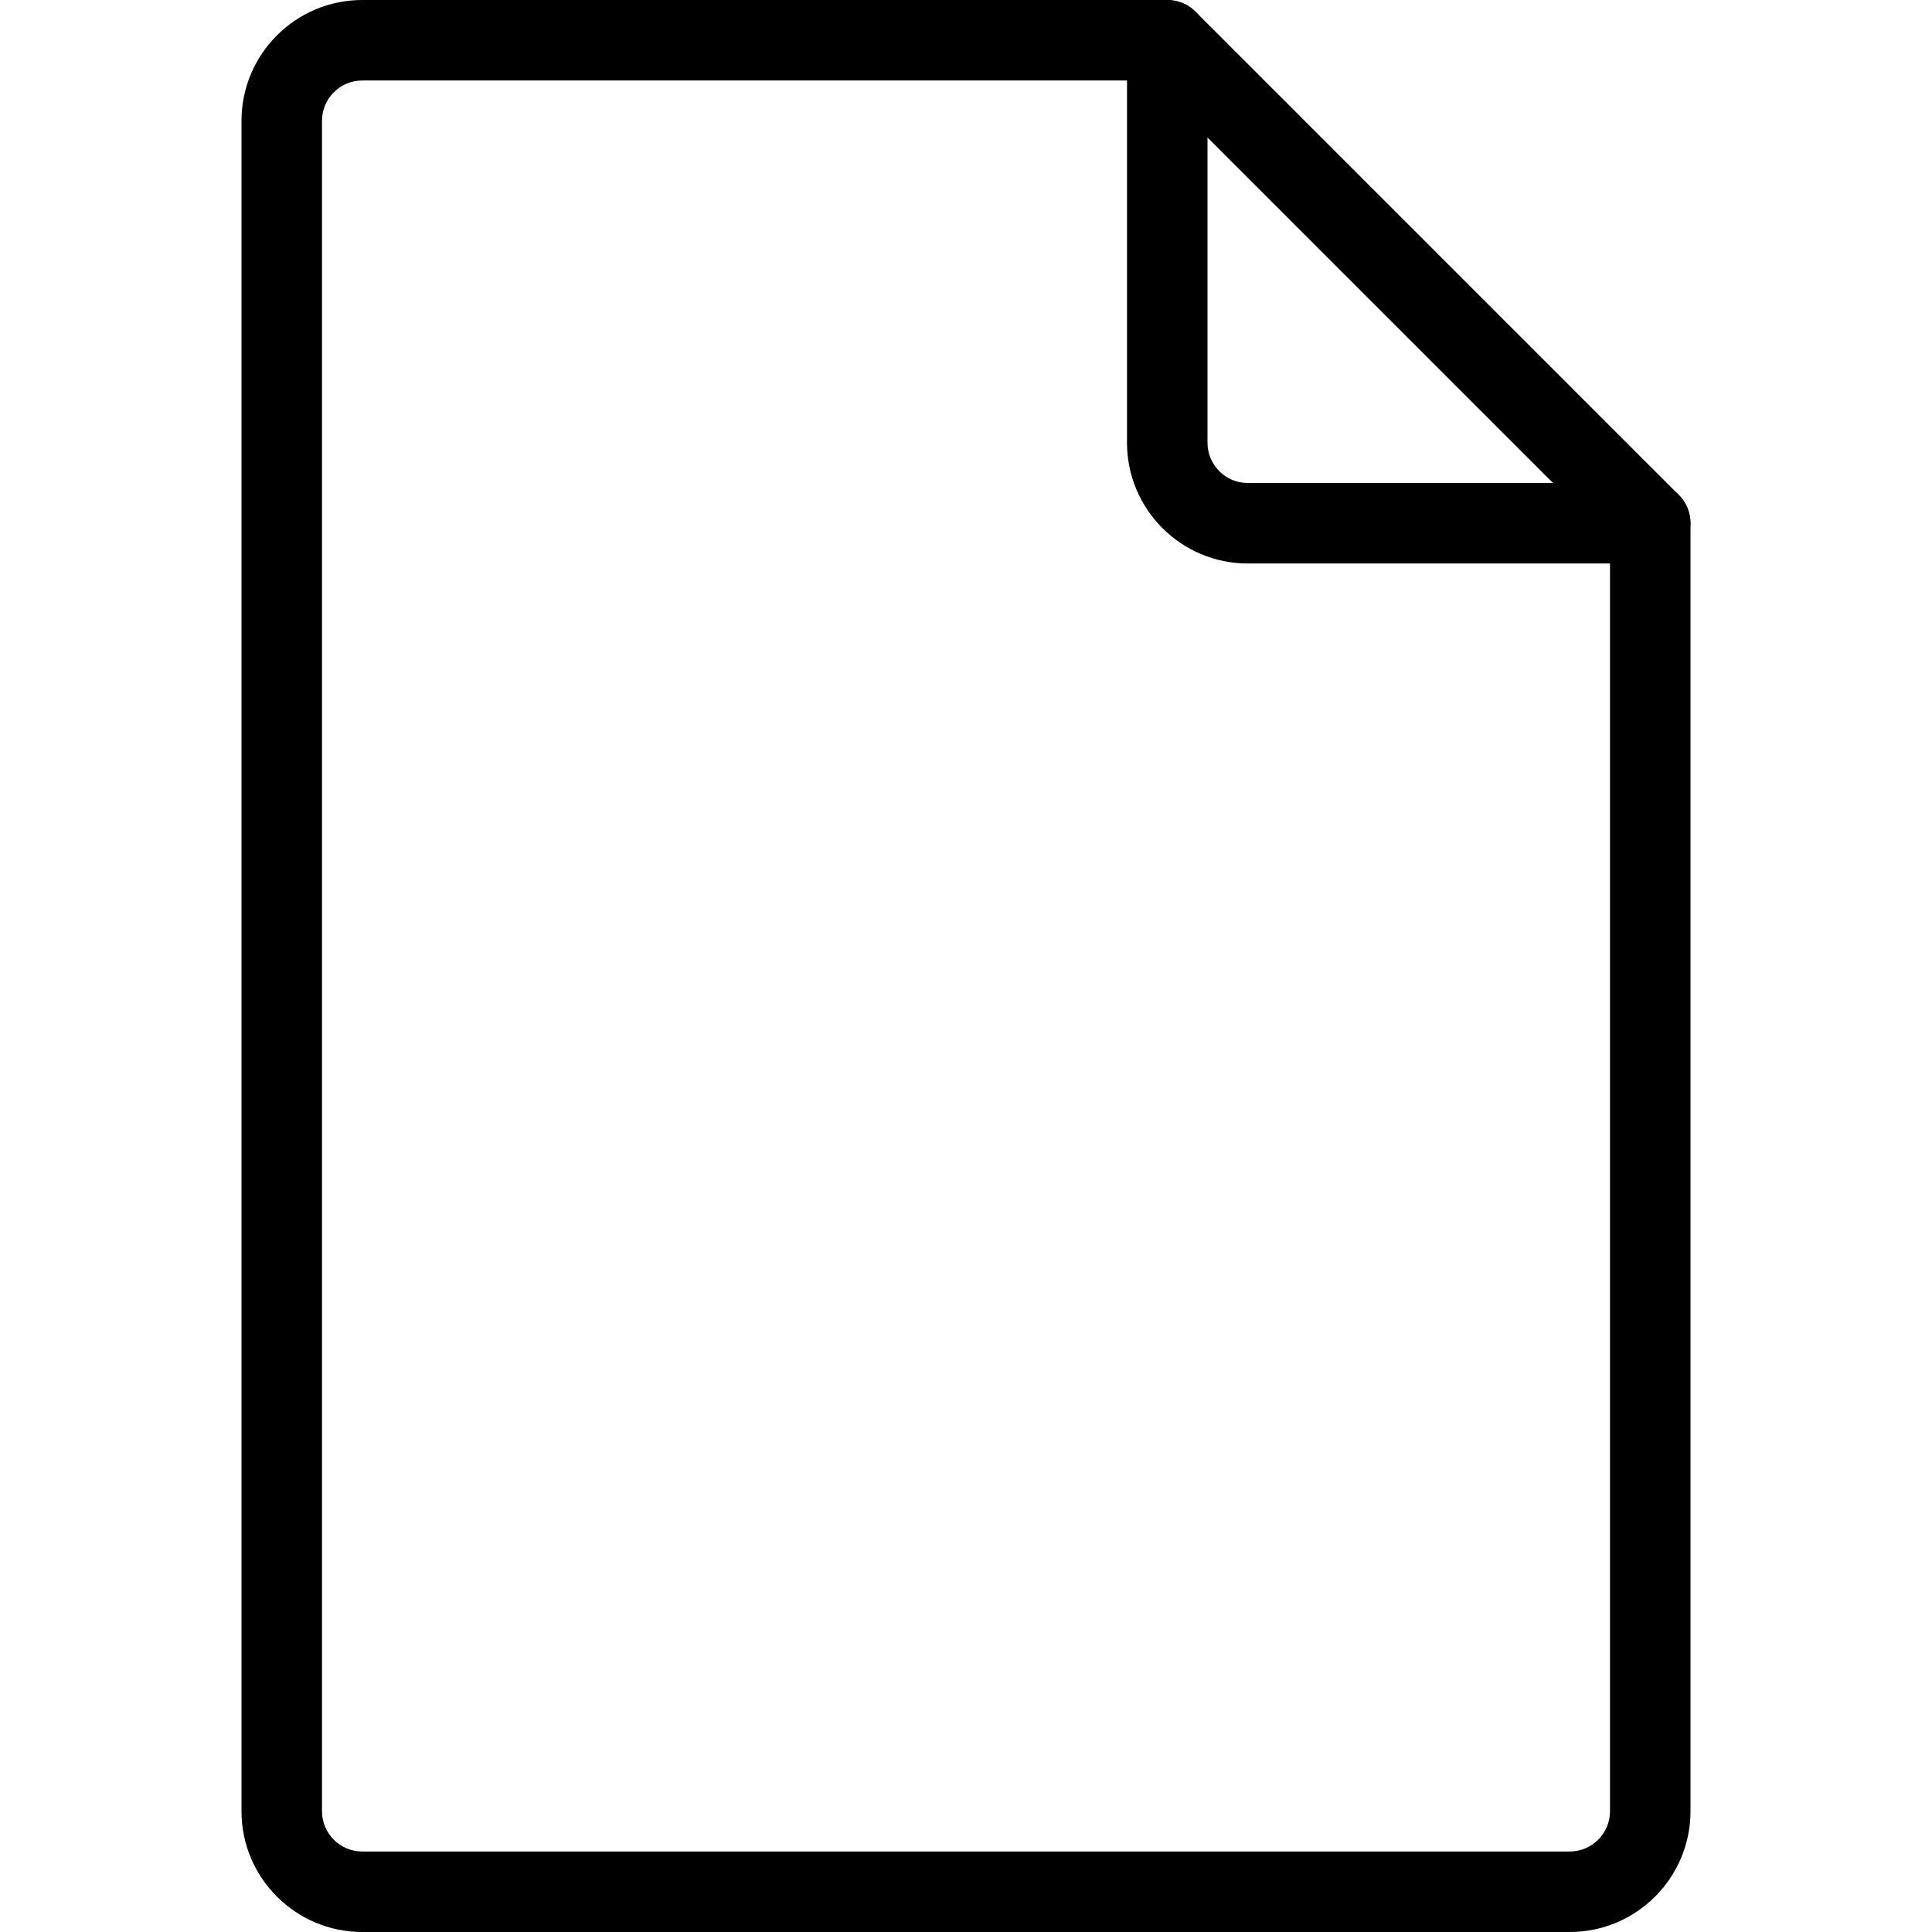
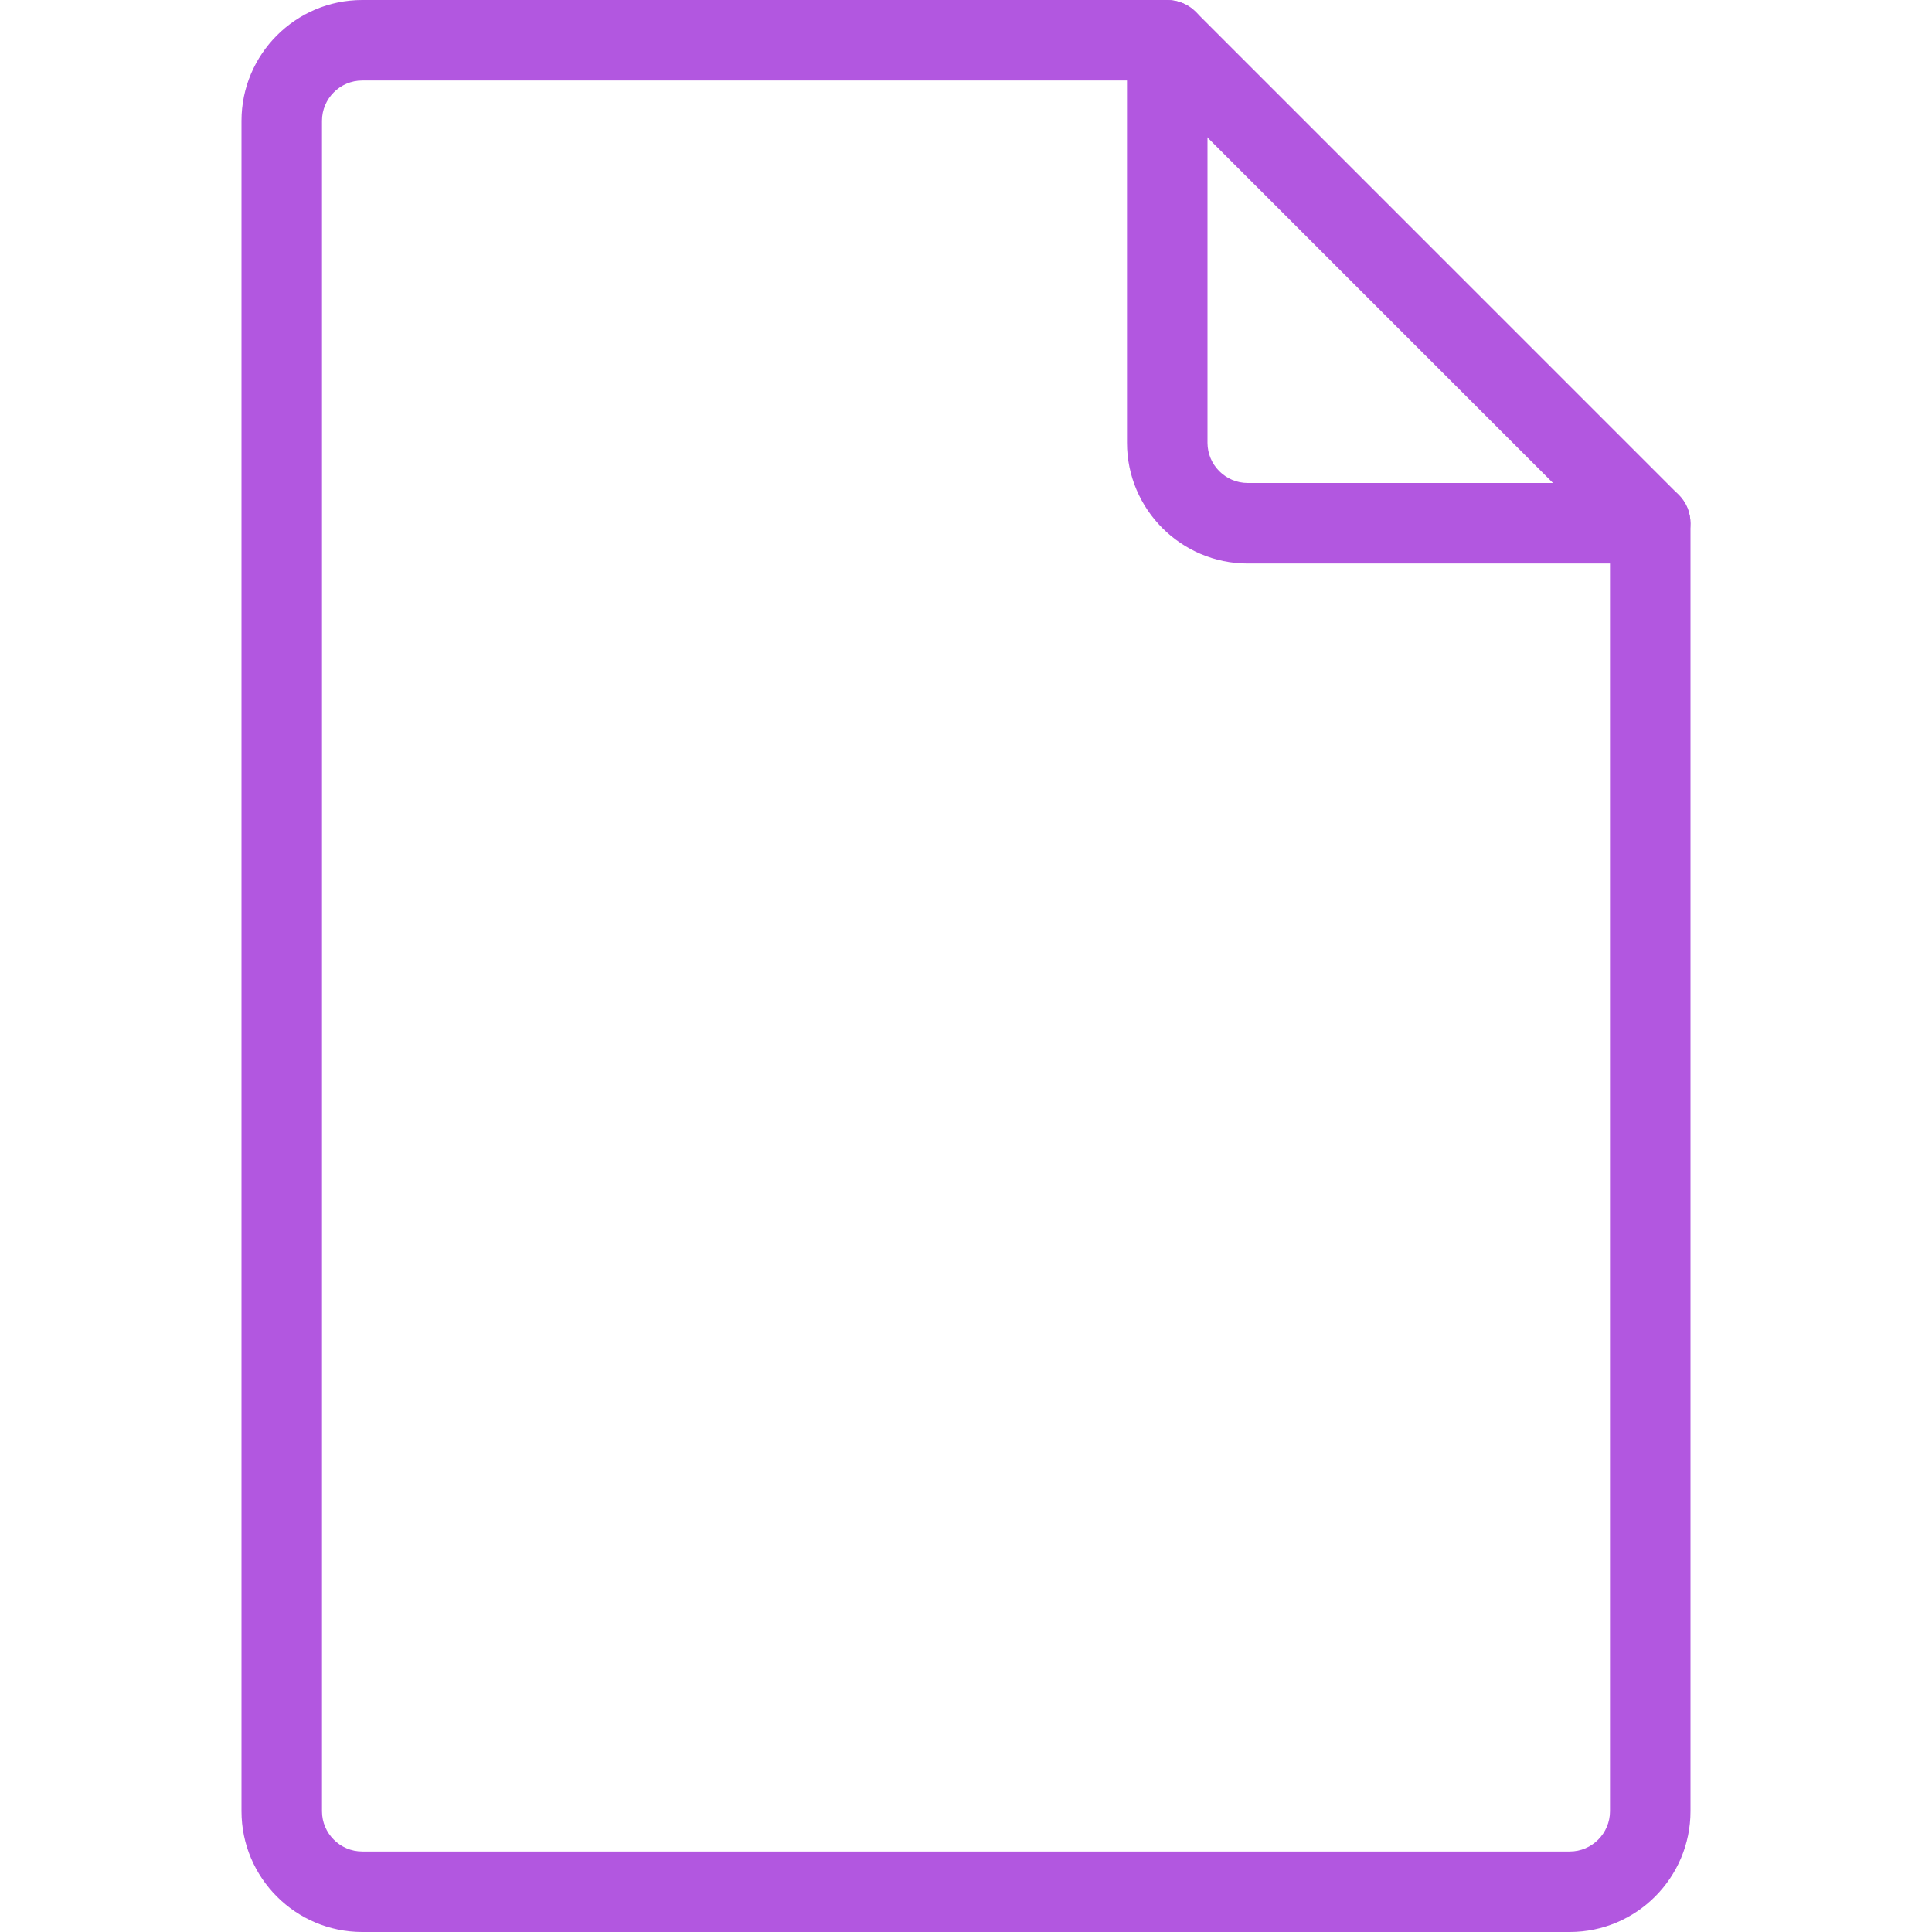
- <svg xmlns="http://www.w3.org/2000/svg" version="1.1" id="Capa_1" x="0px" y="0px" viewBox="0 0 512 512" style="enable-background:new 0 0 512 512;" xml:space="preserve">
+ <svg xmlns="http://www.w3.org/2000/svg" fill="#b257e0" version="1.1" id="Capa_1" x="0px" y="0px" viewBox="0 0 512 512" style="enable-background:new 0 0 512 512;" xml:space="preserve">
  <g>
    <g>
      <path d="M437.333,128H330.667c-5.888,0-10.667-4.8-10.667-10.667V10.667C320,4.779,315.221,0,309.333,0H96    C78.357,0,64,14.357,64,32v448c0,17.643,14.357,32,32,32h320c17.643,0,32-14.357,32-32V138.667    C448,132.779,443.221,128,437.333,128z M426.667,480c0,5.867-4.779,10.667-10.667,10.667H96c-5.888,0-10.667-4.8-10.667-10.667V32    c0-5.867,4.779-10.667,10.667-10.667h202.667v96c0,17.643,14.357,32,32,32h96V480z" />
    </g>
  </g>
  <g>
    <g>
      <path d="M444.864,131.136l-128-128c-4.16-4.16-10.923-4.16-15.083,0c-4.16,4.16-4.16,10.923,0,15.083l128,128    c2.091,2.069,4.821,3.115,7.552,3.115c2.731,0,5.461-1.045,7.531-3.115C449.024,142.059,449.024,135.296,444.864,131.136z" />
    </g>
  </g>
  <g>
</g>
  <g>
</g>
  <g>
</g>
  <g>
</g>
  <g>
</g>
  <g>
</g>
  <g>
</g>
  <g>
</g>
  <g>
</g>
  <g>
</g>
  <g>
</g>
  <g>
</g>
  <g>
</g>
  <g>
</g>
  <g>
</g>
</svg>
